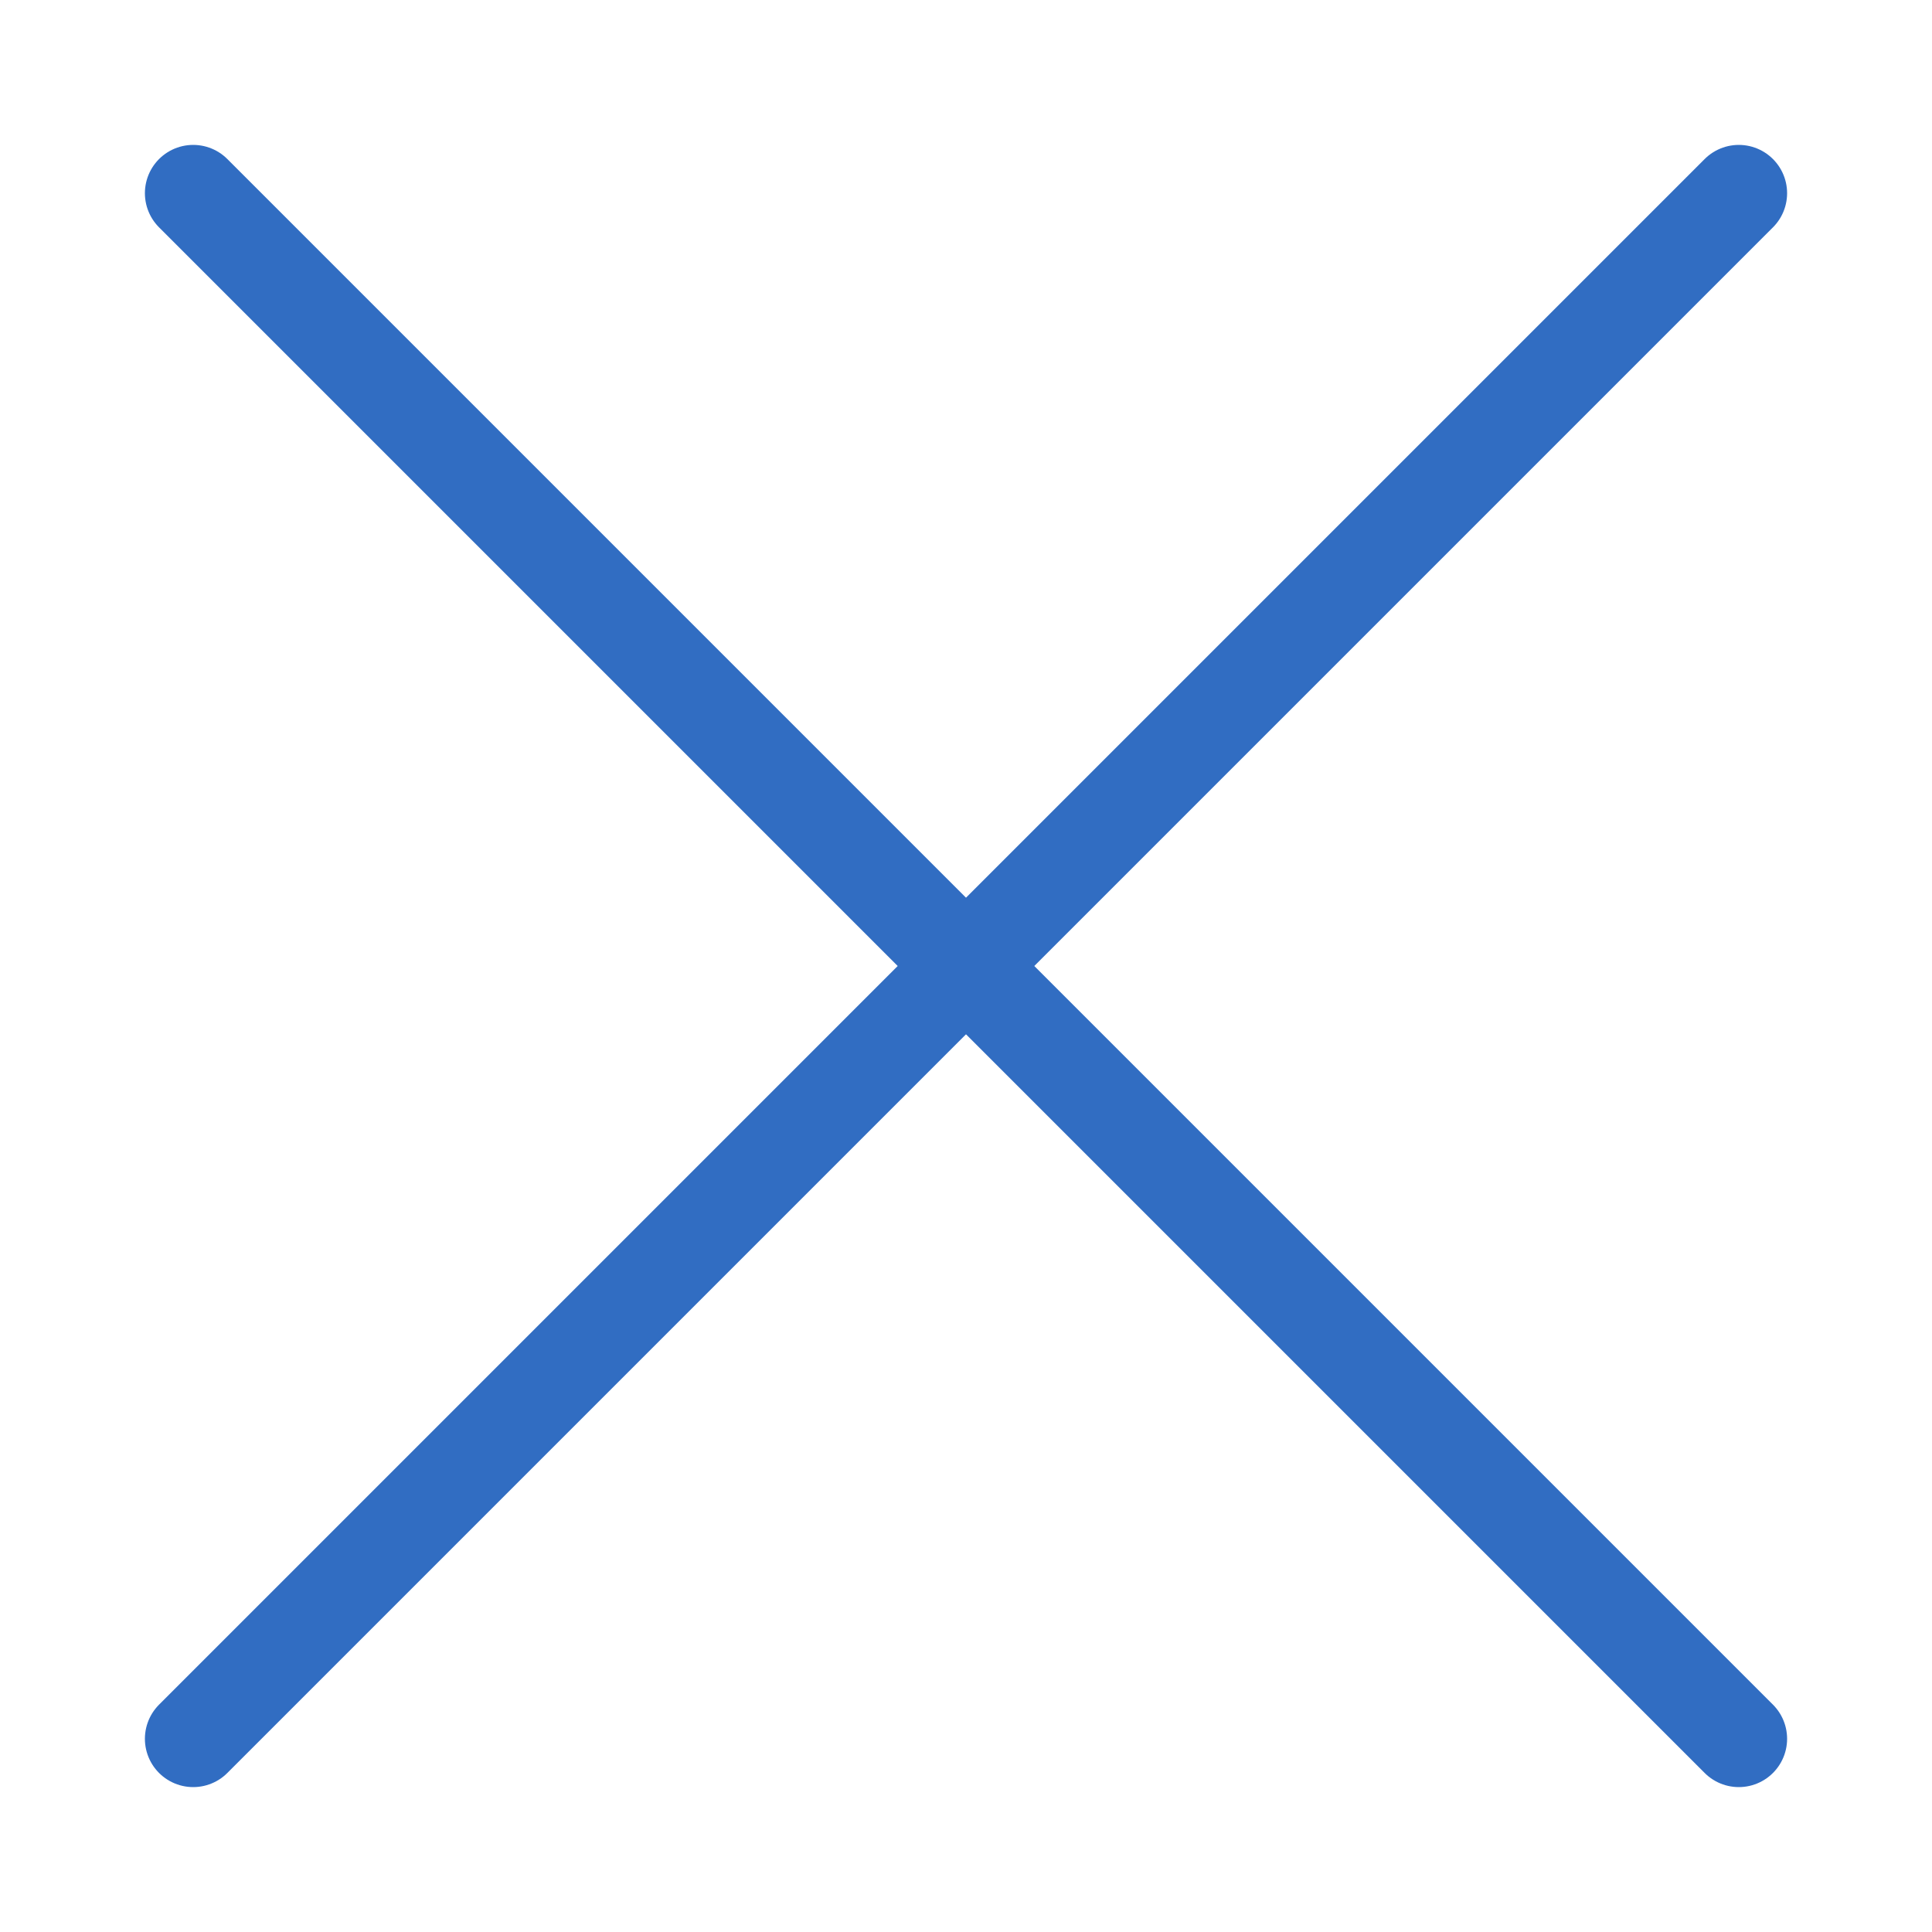
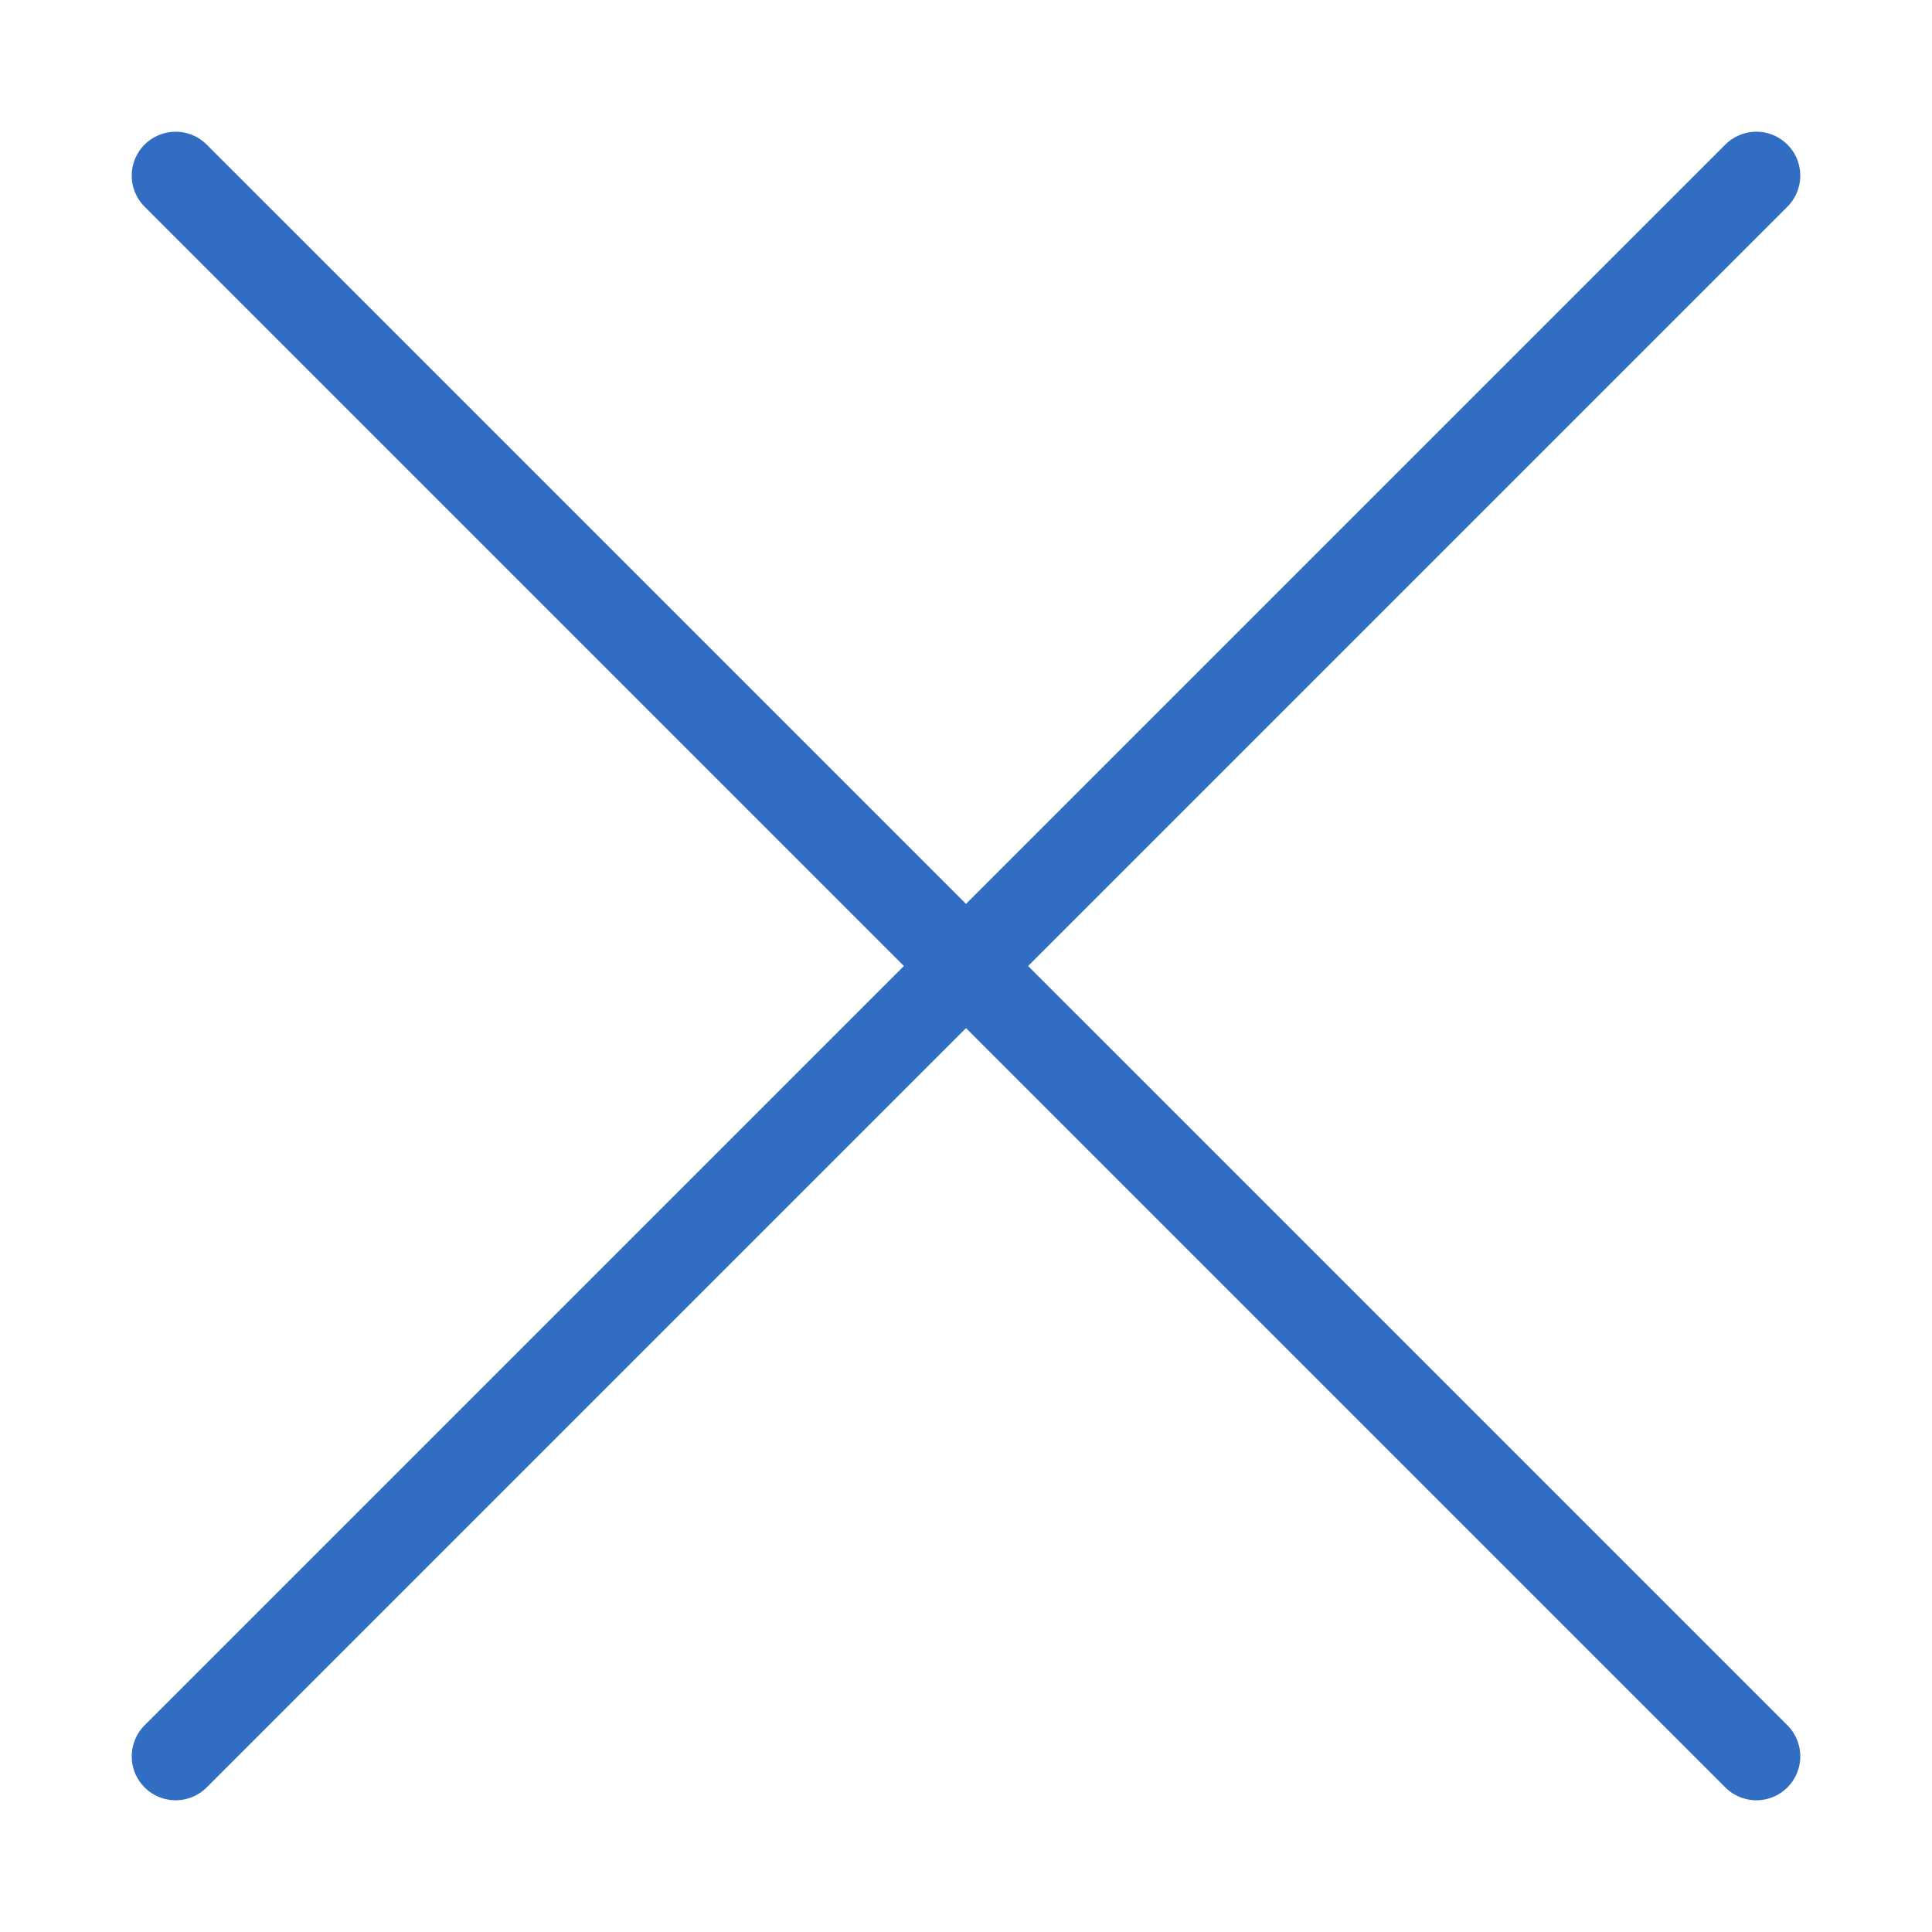
- <svg xmlns="http://www.w3.org/2000/svg" width="20" height="20" viewBox="0 0 20 20" fill="none">
-   <path d="m2 18 8-8m0 0 8-8m-8 8 8 8m-8-8L2 2" stroke="#316DC2" stroke-linecap="round" stroke-linejoin="round" />
+ <svg xmlns="http://www.w3.org/2000/svg" width="22" height="22" viewBox="0 0 22 22" fill="none">
+   <path d="M2 20L11 11M11 11L20 2M11 11L20 20M11 11L2 2" stroke="#316DC2" stroke-linecap="round" stroke-linejoin="round" />
</svg>
